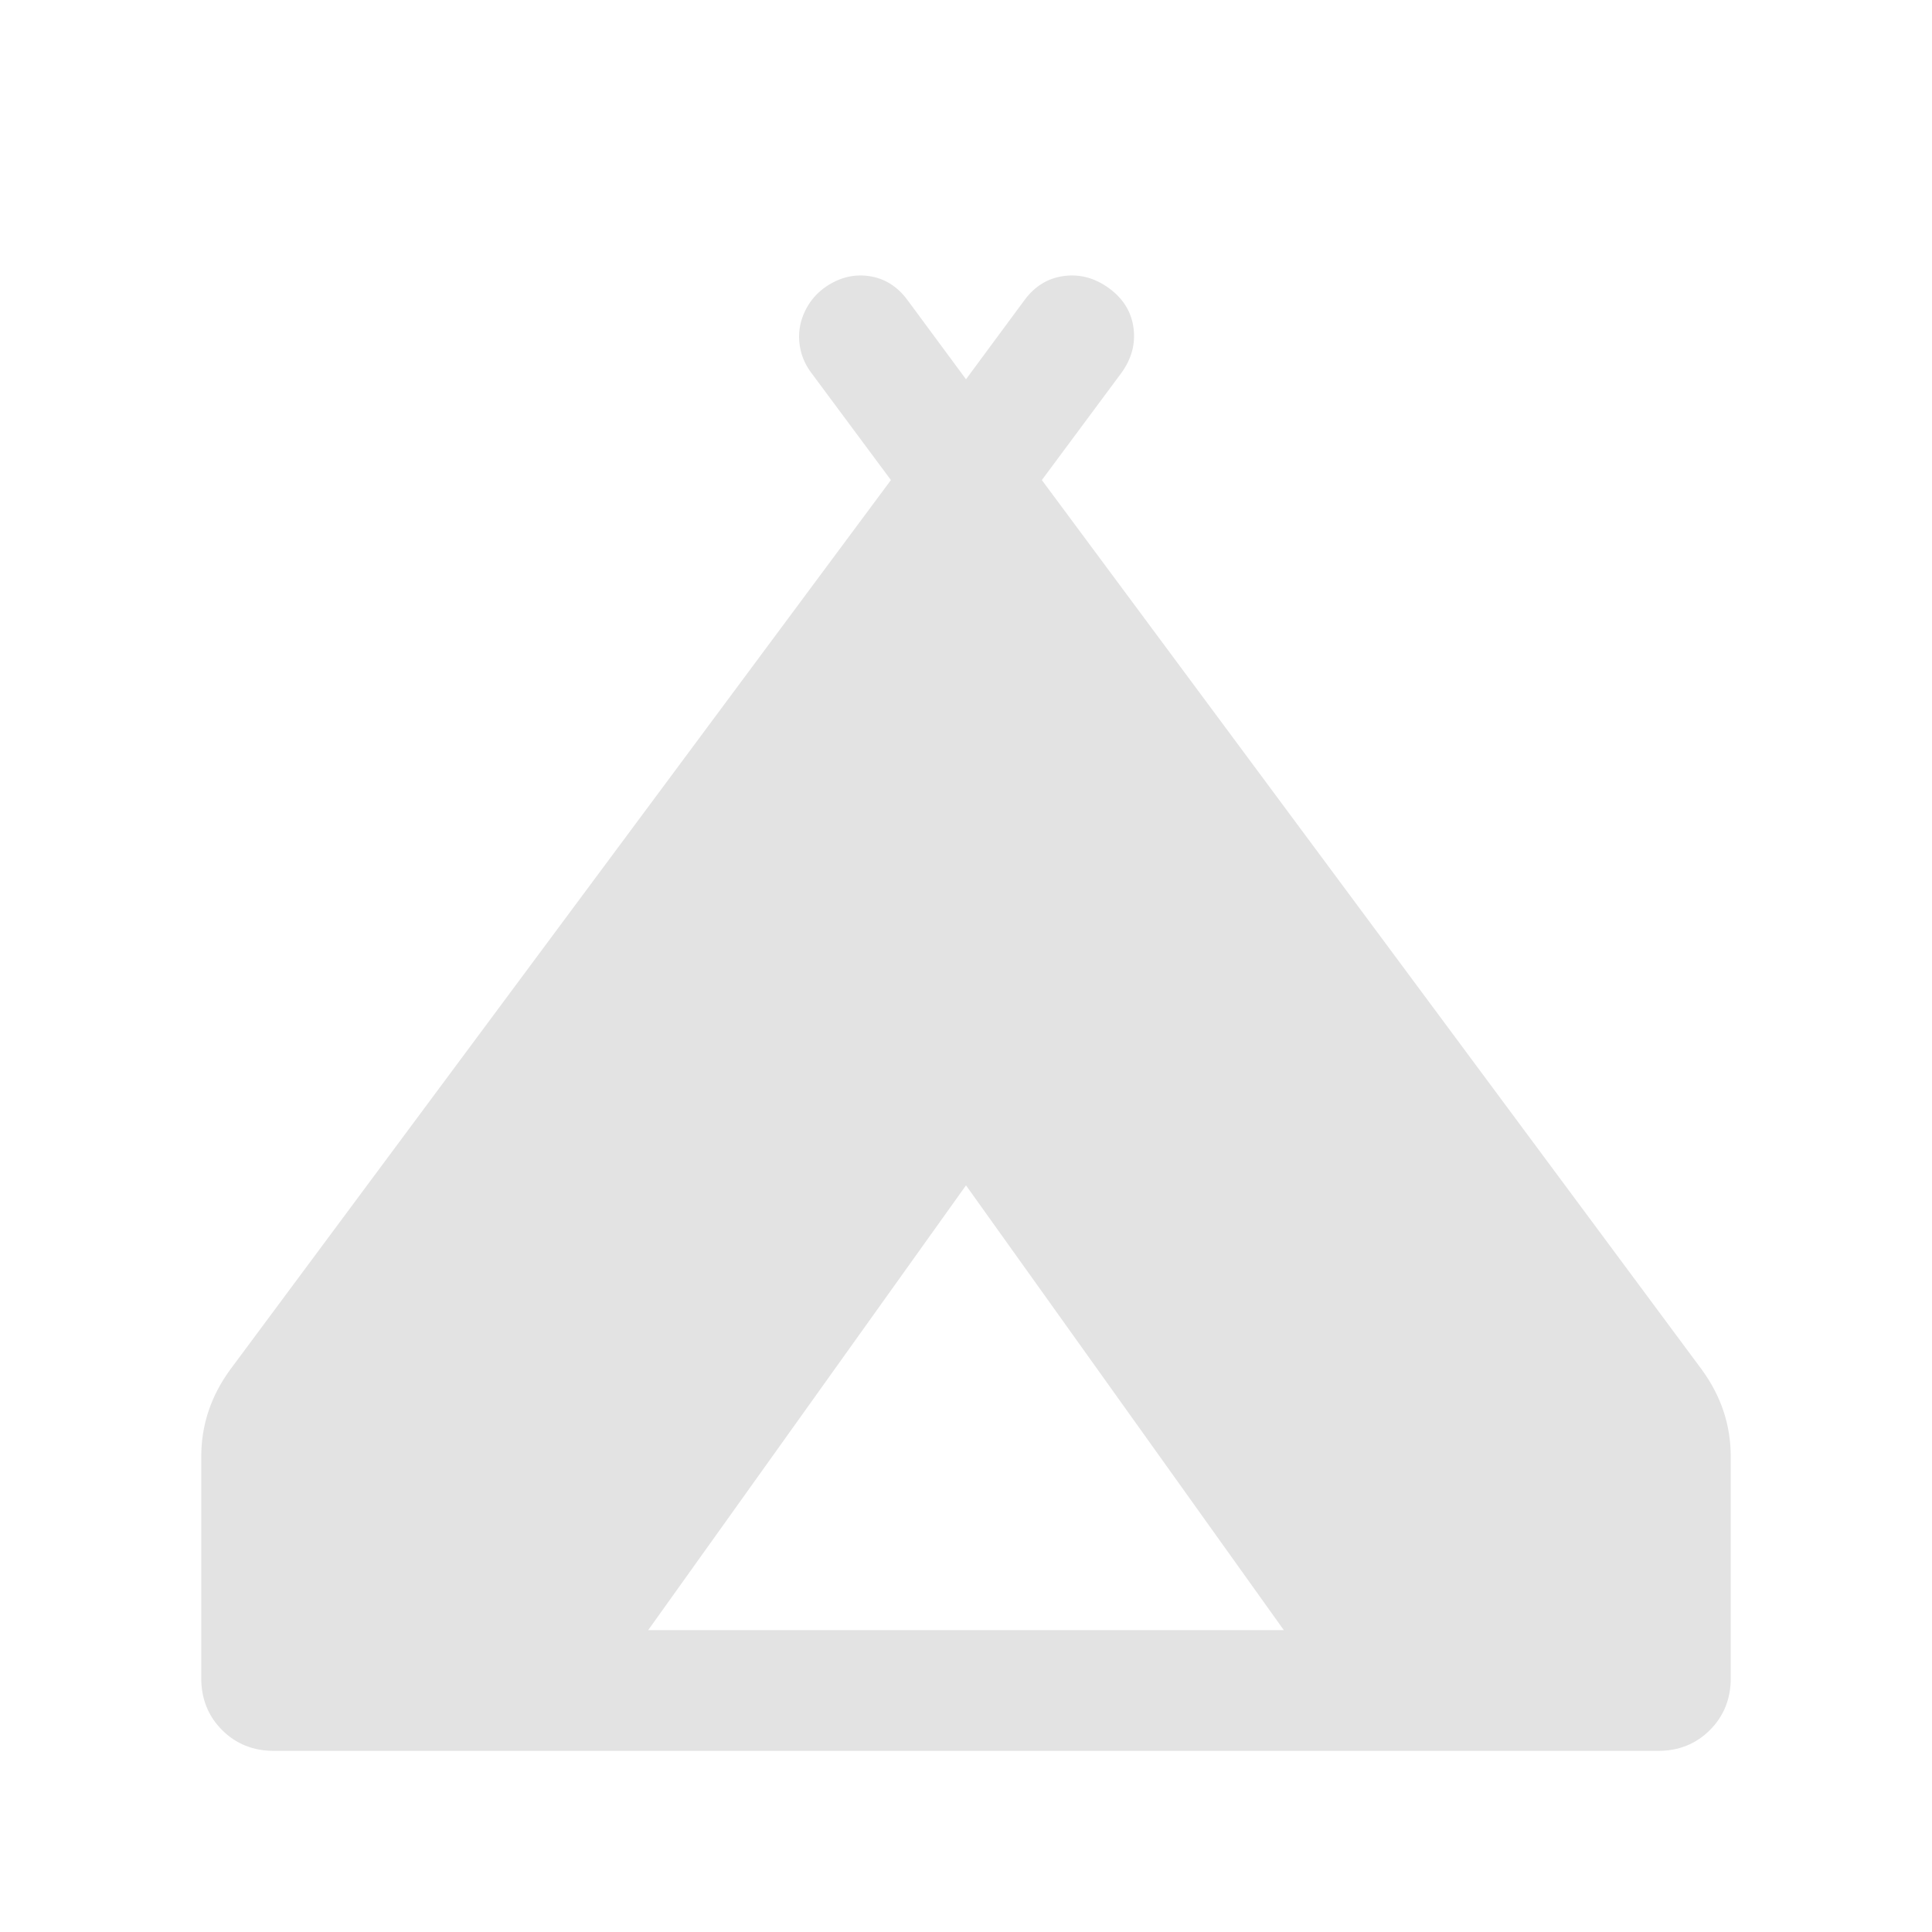
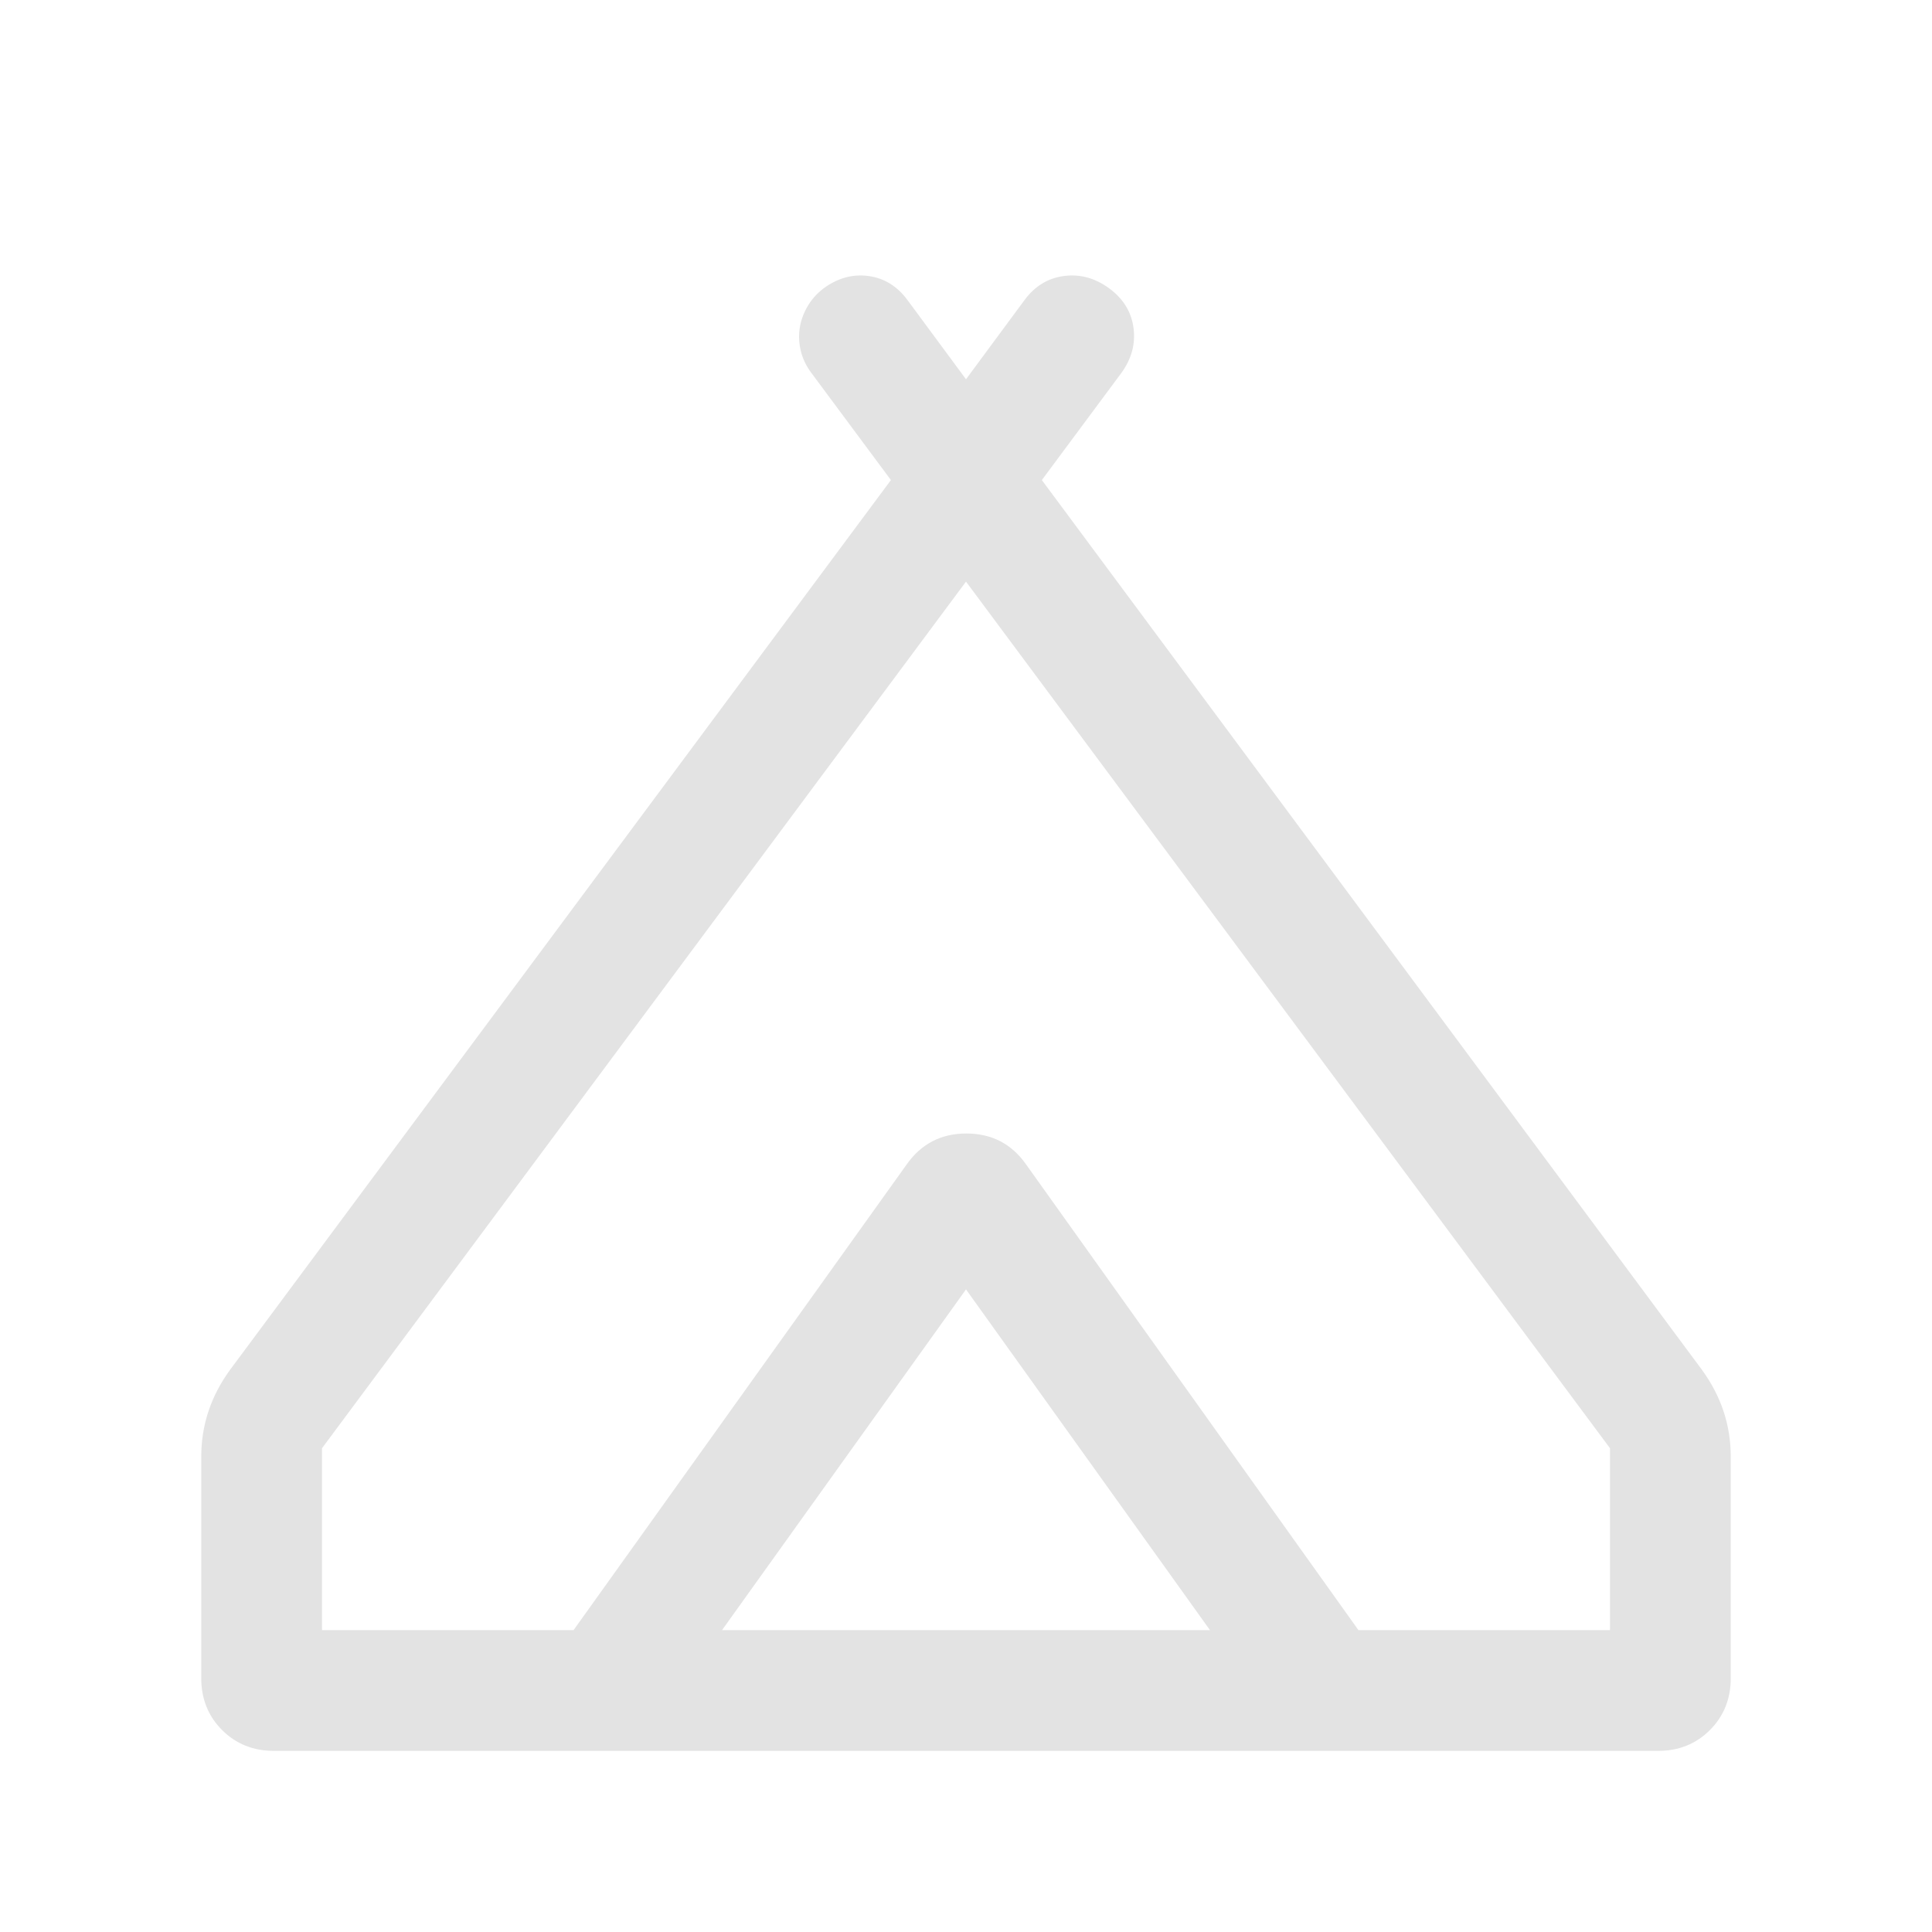
<svg xmlns="http://www.w3.org/2000/svg" height="24px" viewBox="0 -960 960 960" width="24px" fill="#e3e3e3">
-   <path d="M100-126.15v-110q0-11.85 3.62-22.7 3.61-10.84 10.84-20.69l328.23-441.92-39.46-53.15q-3.84-5.08-5.27-10.85-1.42-5.77-.61-11.35.81-5.57 3.84-10.84 3.04-5.27 8.12-9.12 10.54-7.69 22.31-6.07 11.77 1.61 19.46 12.15L480-771.54l28.92-39.15q7.69-10.54 19.66-12.15 11.96-1.62 22.5 6.07 10.53 7.7 12.15 19.66 1.61 11.96-6.08 22.5l-39.46 53.15 327.85 441.92q7.23 9.85 10.84 20.69Q860-248 860-236.15v110q0 15.46-10.35 25.8Q839.31-90 823.84-90H136.16q-15.47 0-25.81-10.35Q100-110.69 100-126.15ZM322.08-150h315.84L480-371 322.08-150Z" />
+   <path d="M100-126.15v-110q0-11.85 3.62-22.7 3.61-10.84 10.84-20.69l328.23-441.92-39.46-53.15q-3.84-5.08-5.27-10.85-1.42-5.77-.61-11.35.81-5.57 3.84-10.84 3.04-5.27 8.12-9.12 10.54-7.69 22.31-6.07 11.77 1.61 19.46 12.15L480-771.54l28.92-39.15q7.69-10.54 19.66-12.15 11.96-1.62 22.5 6.07 10.53 7.7 12.15 19.66 1.61 11.96-6.08 22.5l-39.46 53.15 327.85 441.92q7.23 9.85 10.84 20.69Q860-248 860-236.15v110q0 15.46-10.35 25.8Q839.31-90 823.84-90H136.16q-15.47 0-25.81-10.35Q100-110.69 100-126.15ZM480-671 160-240.38V-150h125l165.46-231.31q10.85-15.46 29.54-15.46 18.69 0 29.54 15.46L675-150h125v-90.38L480-671ZM358.77-150h242.46L480-319.31 358.77-150Zm151.15-231.31L675-150 509.54-381.31q-10.85-15.46-29.54-15.46-18.69 0-29.54 15.46L285-150l165.46-231.31q10.85-15.46 29.73-15.46 18.89 0 29.73 15.46Z" />
</svg>
